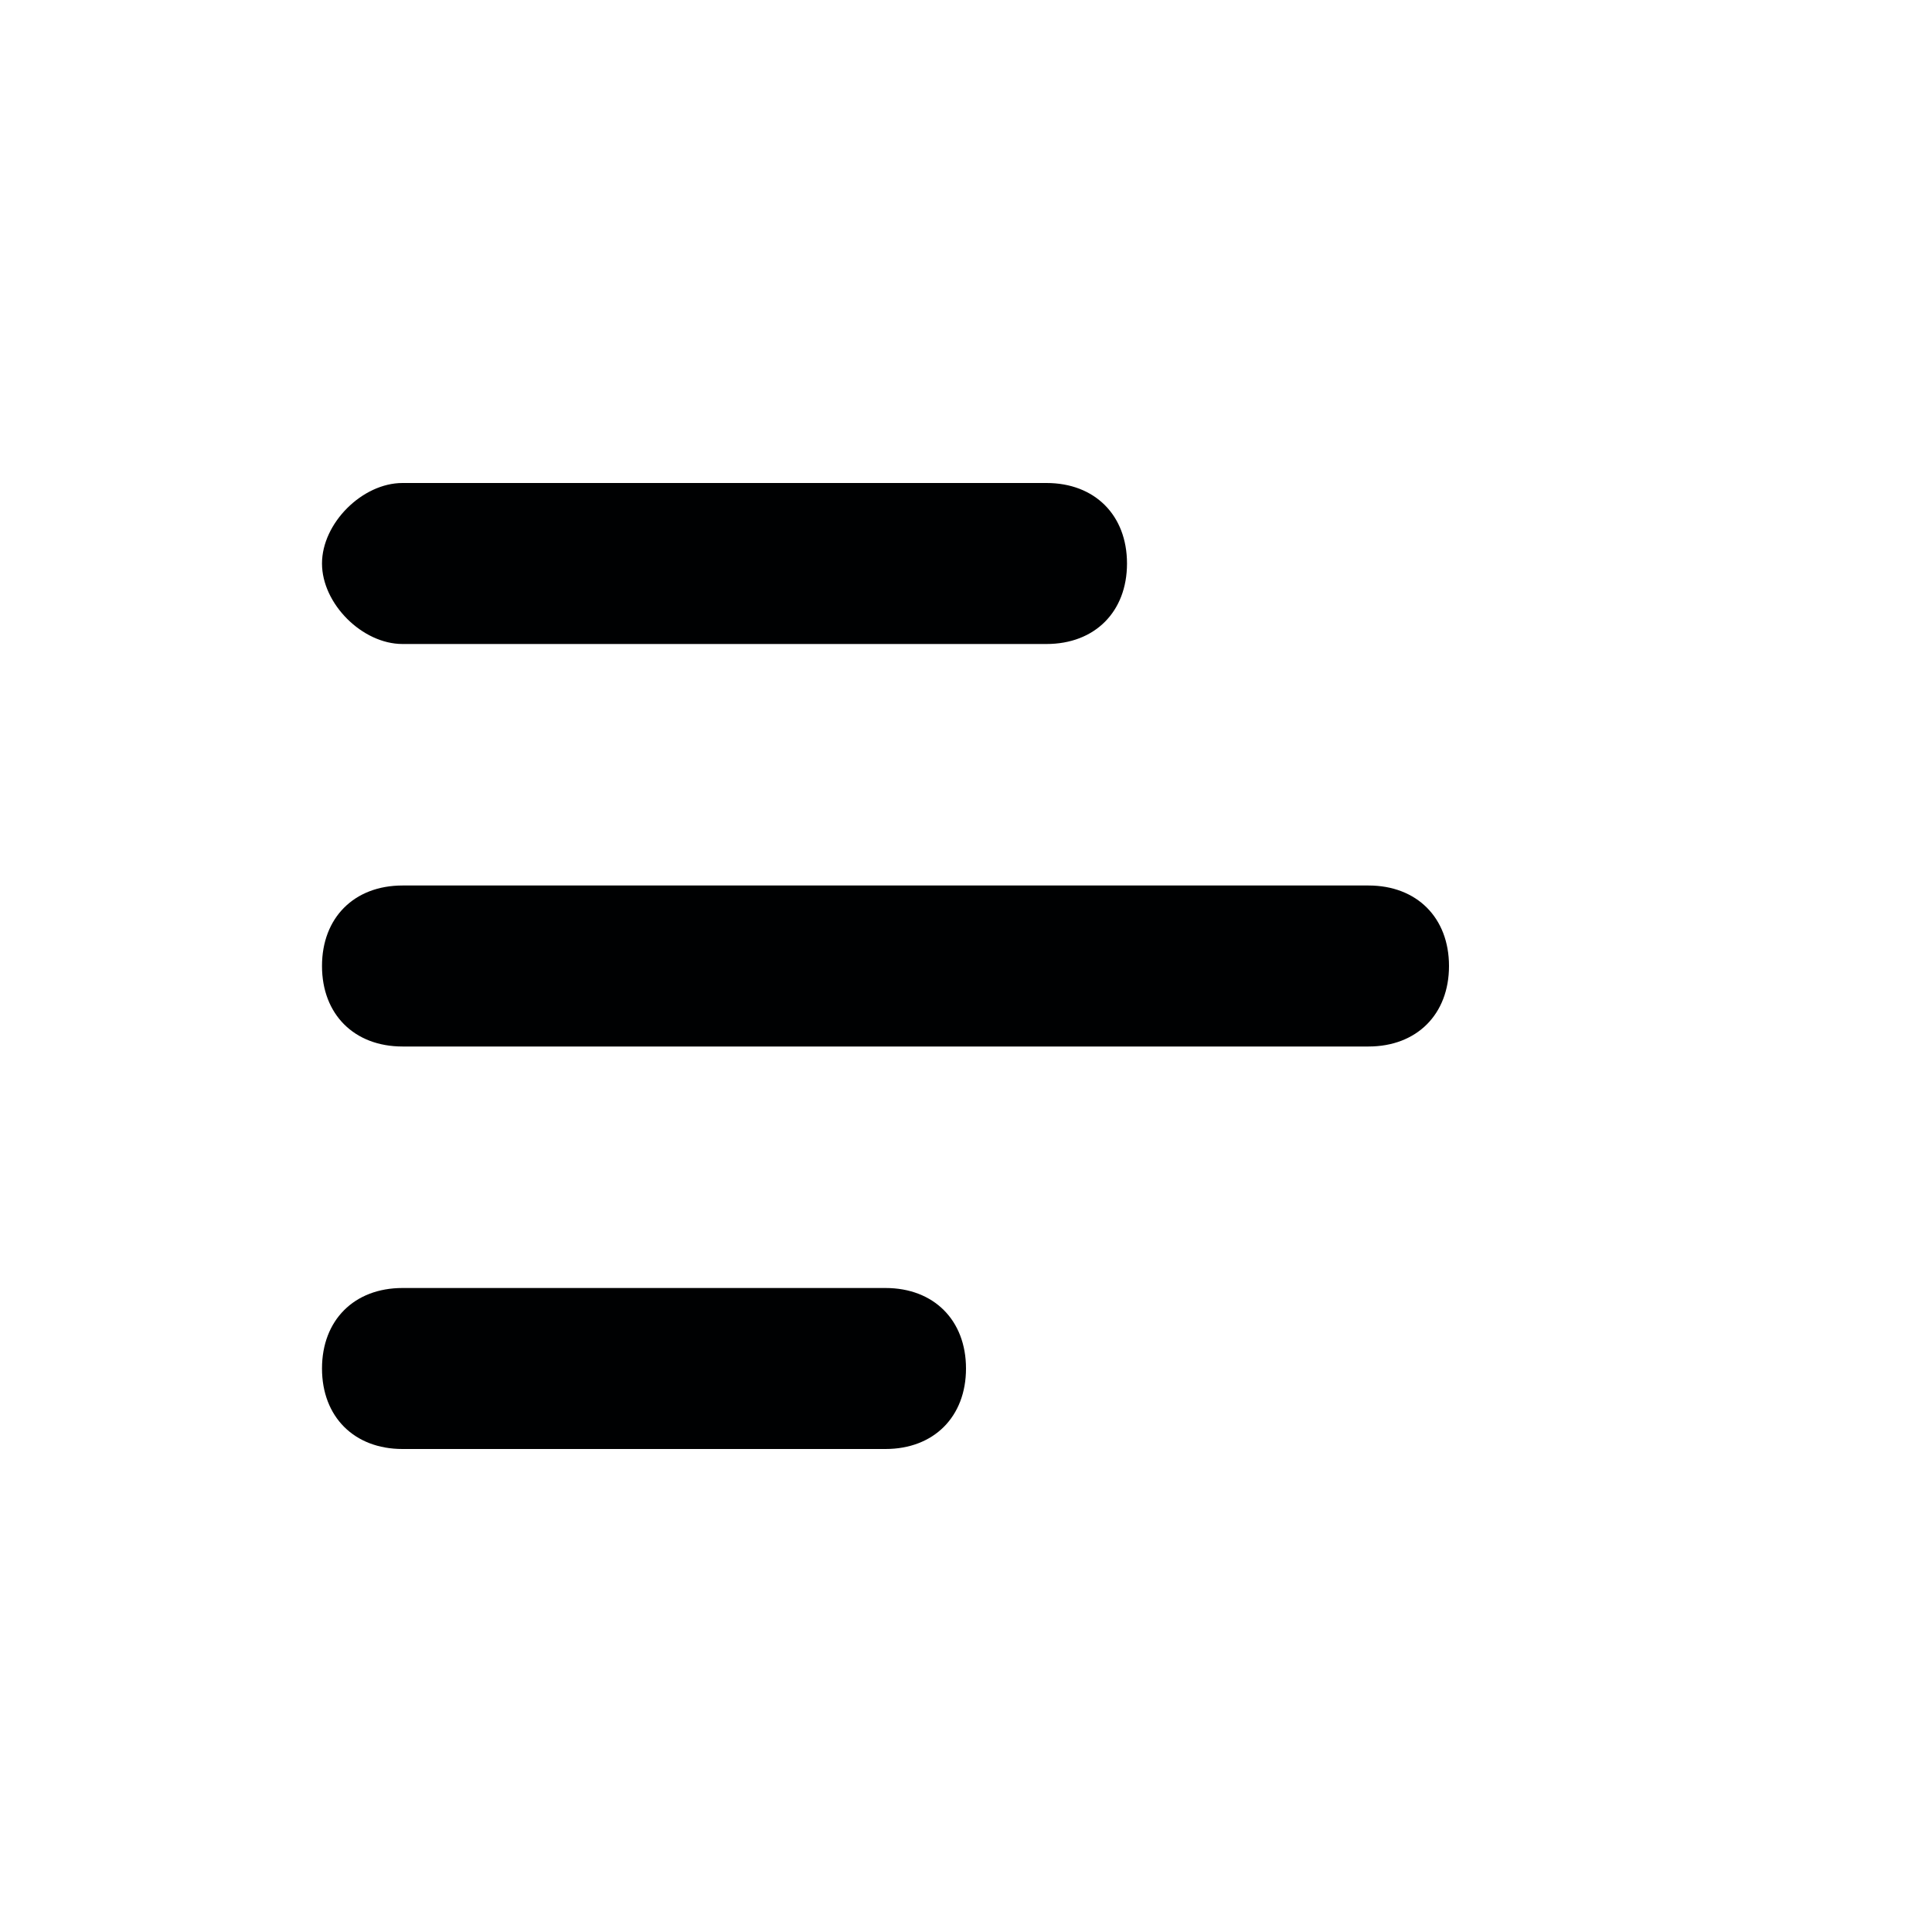
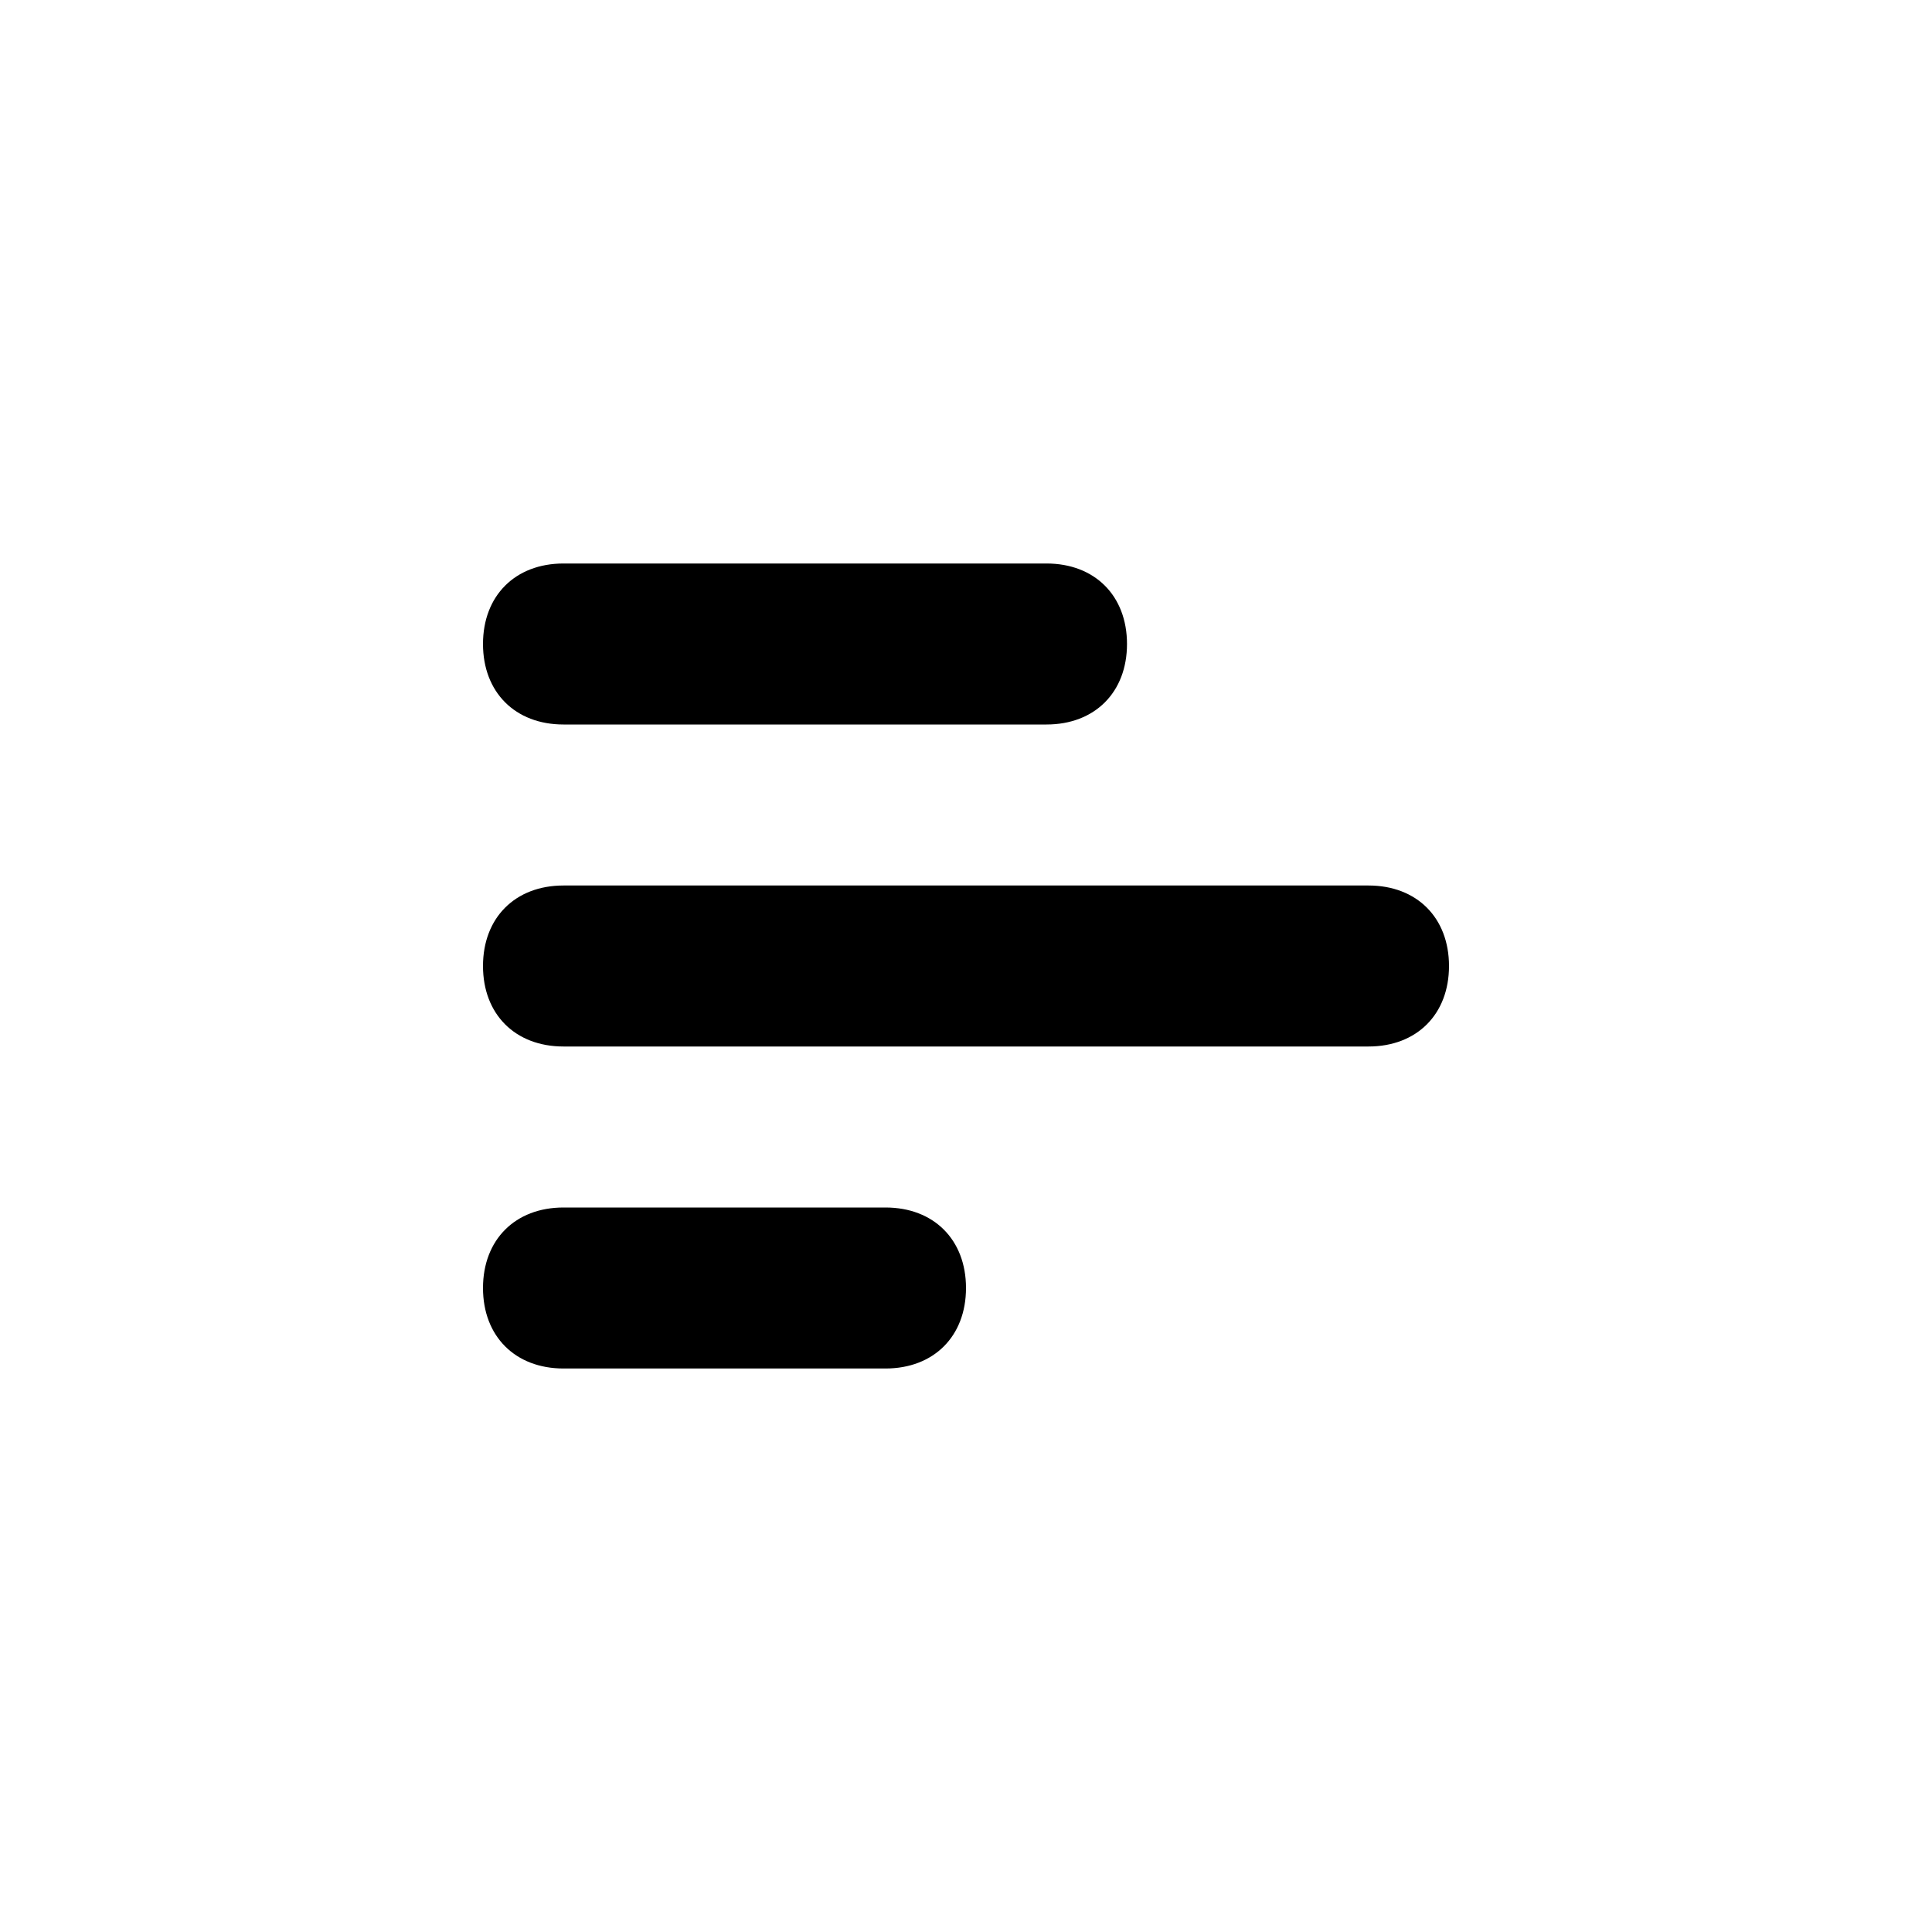
<svg xmlns="http://www.w3.org/2000/svg" version="1.1" id="Layer_1" x="0px" y="0px" viewBox="0 0 24 24" style="enable-background:new 0 0 24 24;" xml:space="preserve">
  <style type="text/css">
- 	.st0{fill:#000102;}
+ 	.st0{fill:#A5B2BD;}
+ 	.st1{fill:#3197D6;}
+ 	.st2{fill:#010101;}
</style>
  <g>
-     <path class="st0" d="M5,8h8c0.6,0,1-0.4,1-1s-0.4-1-1-1H5C4.5,6,4,6.5,4,7S4.5,8,5,8z" />
-     <path class="st0" d="M17,11H5c-0.6,0-1,0.4-1,1s0.4,1,1,1h12c0.6,0,1-0.4,1-1S17.6,11,17,11z" />
-     <path class="st0" d="M11,16H5c-0.6,0-1,0.4-1,1s0.4,1,1,1h6c0.6,0,1-0.4,1-1S11.6,16,11,16z" />
+     <path d="M7,9h6c0.6,0,1-0.4,1-1s-0.4-1-1-1H7C6.4,7,6,7.4,6,8S6.4,9,7,9z" />
+     <path d="M17,11H7c-0.6,0-1,0.4-1,1s0.4,1,1,1h10c0.6,0,1-0.4,1-1S17.6,11,17,11z" />
+     <path d="M11,15H7c-0.6,0-1,0.4-1,1s0.4,1,1,1h4c0.6,0,1-0.4,1-1S11.6,15,11,15z" />
  </g>
</svg>
